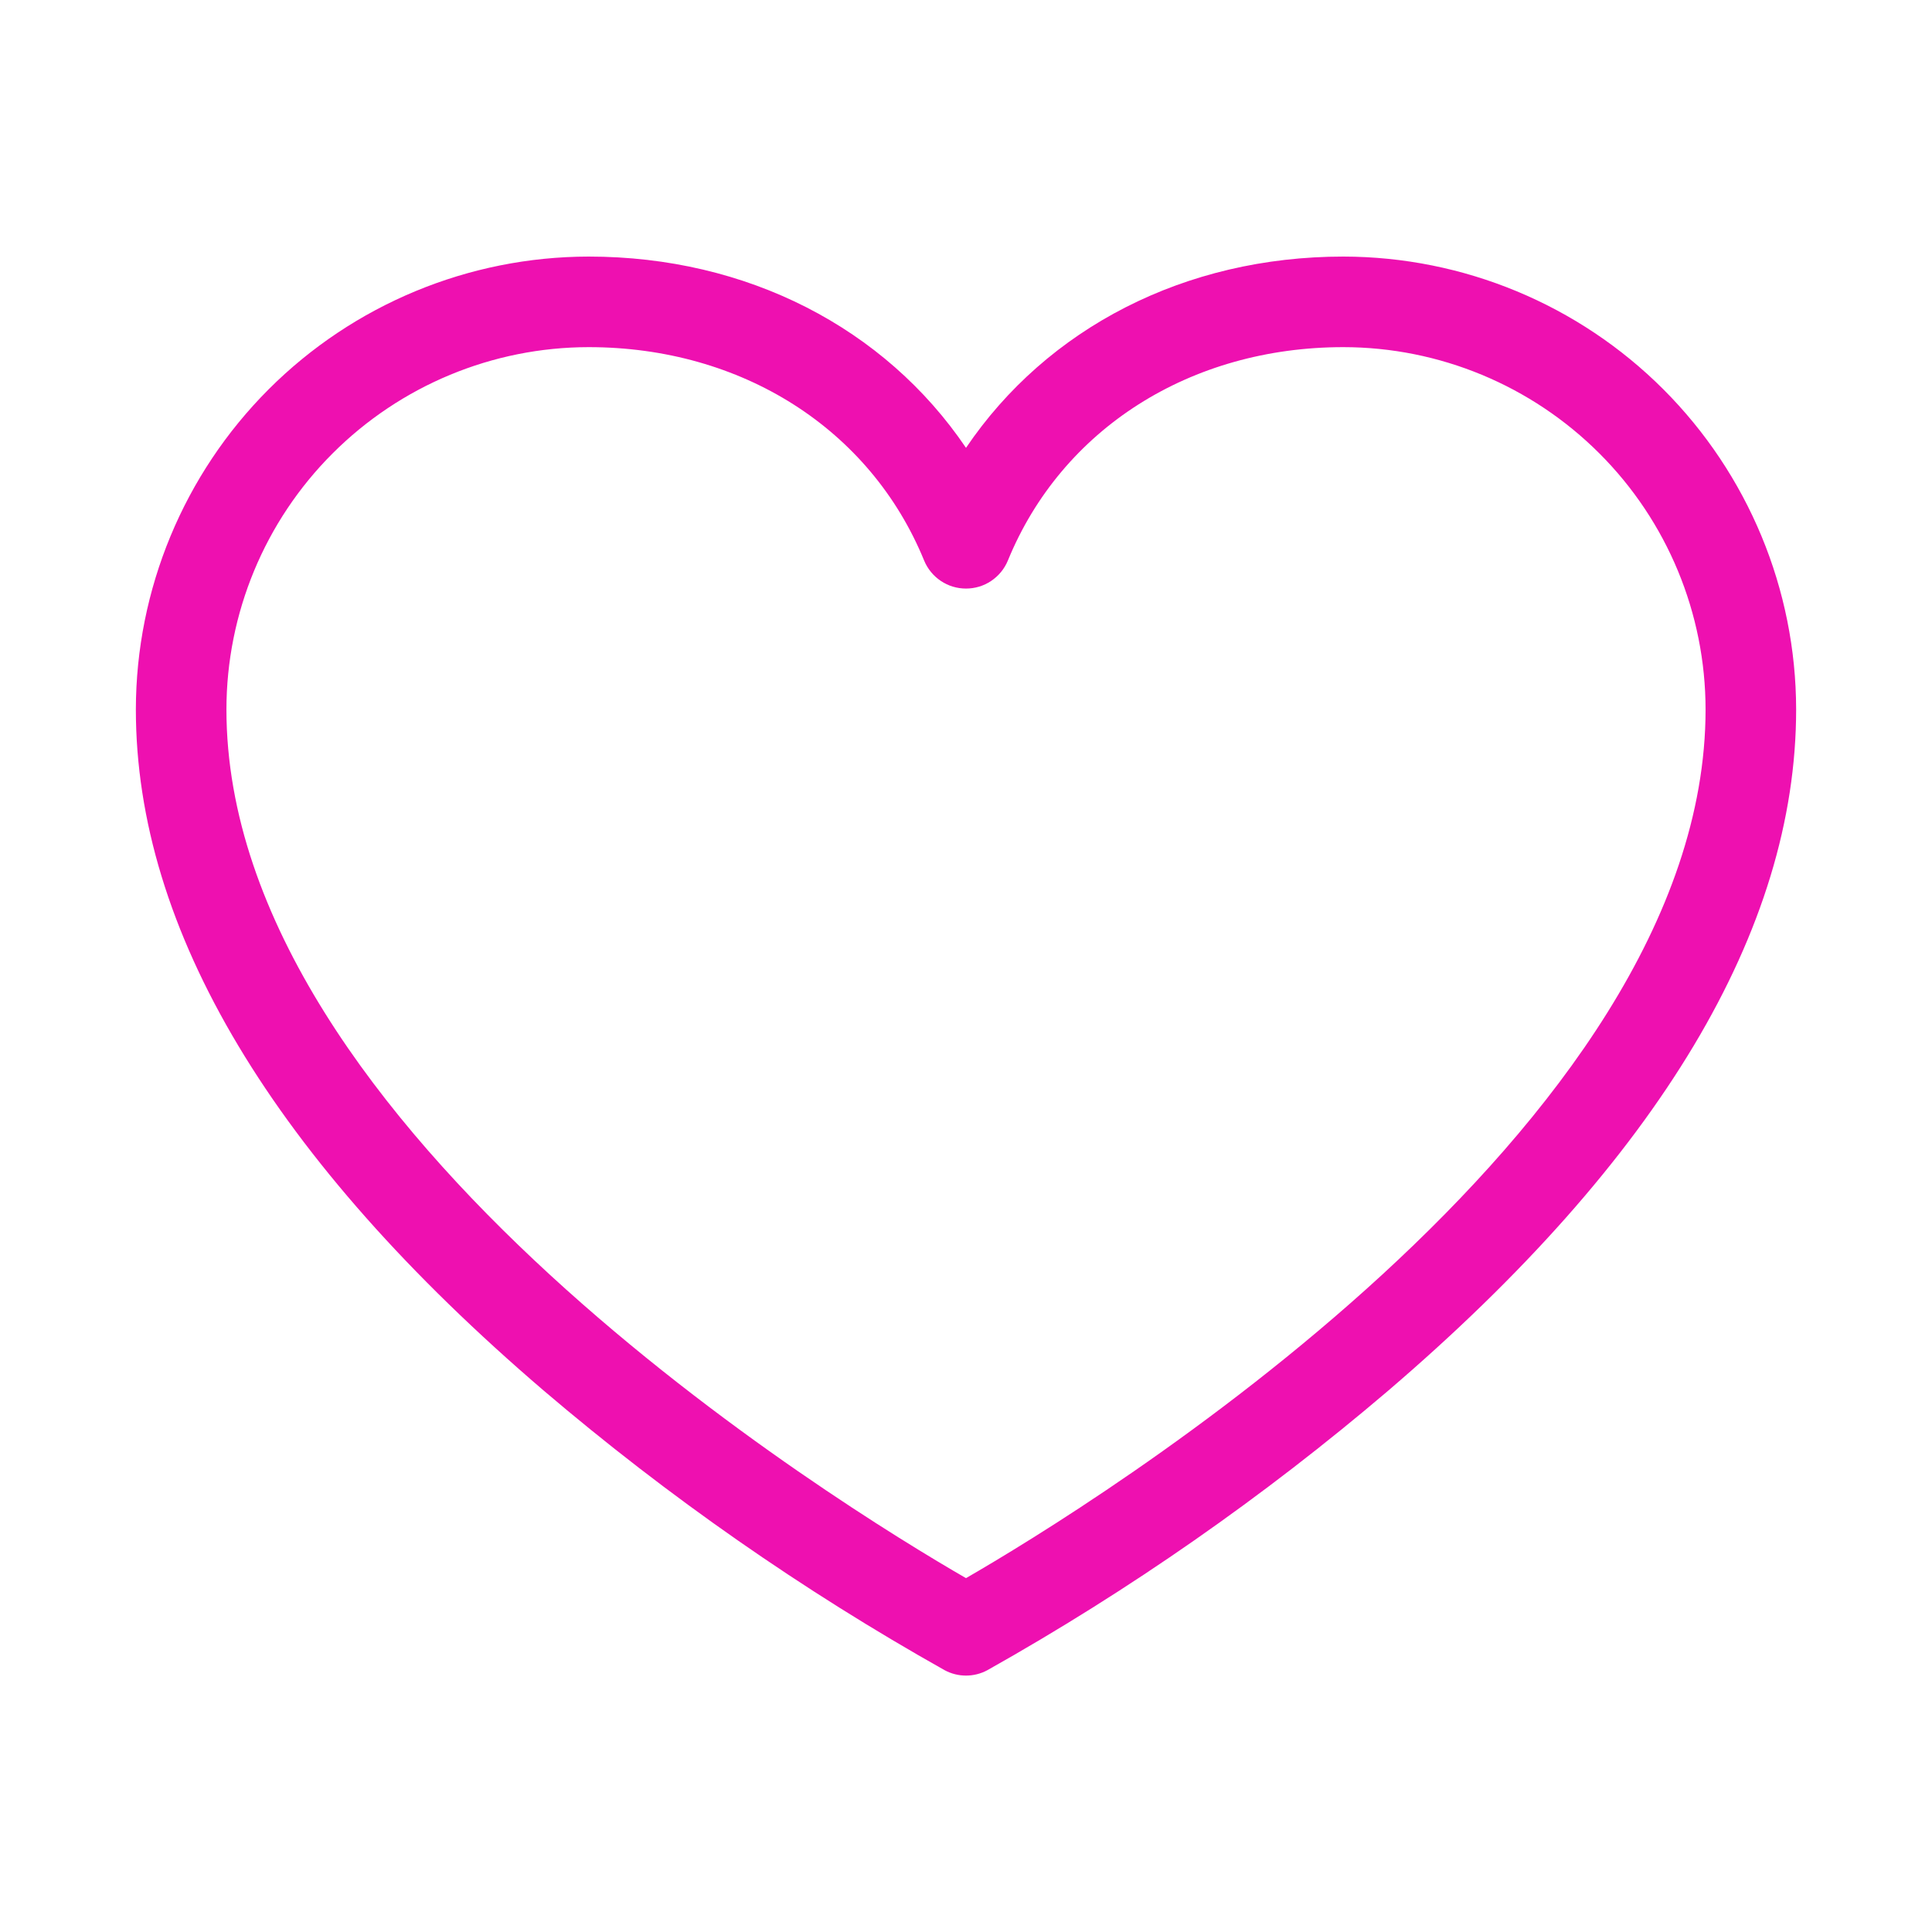
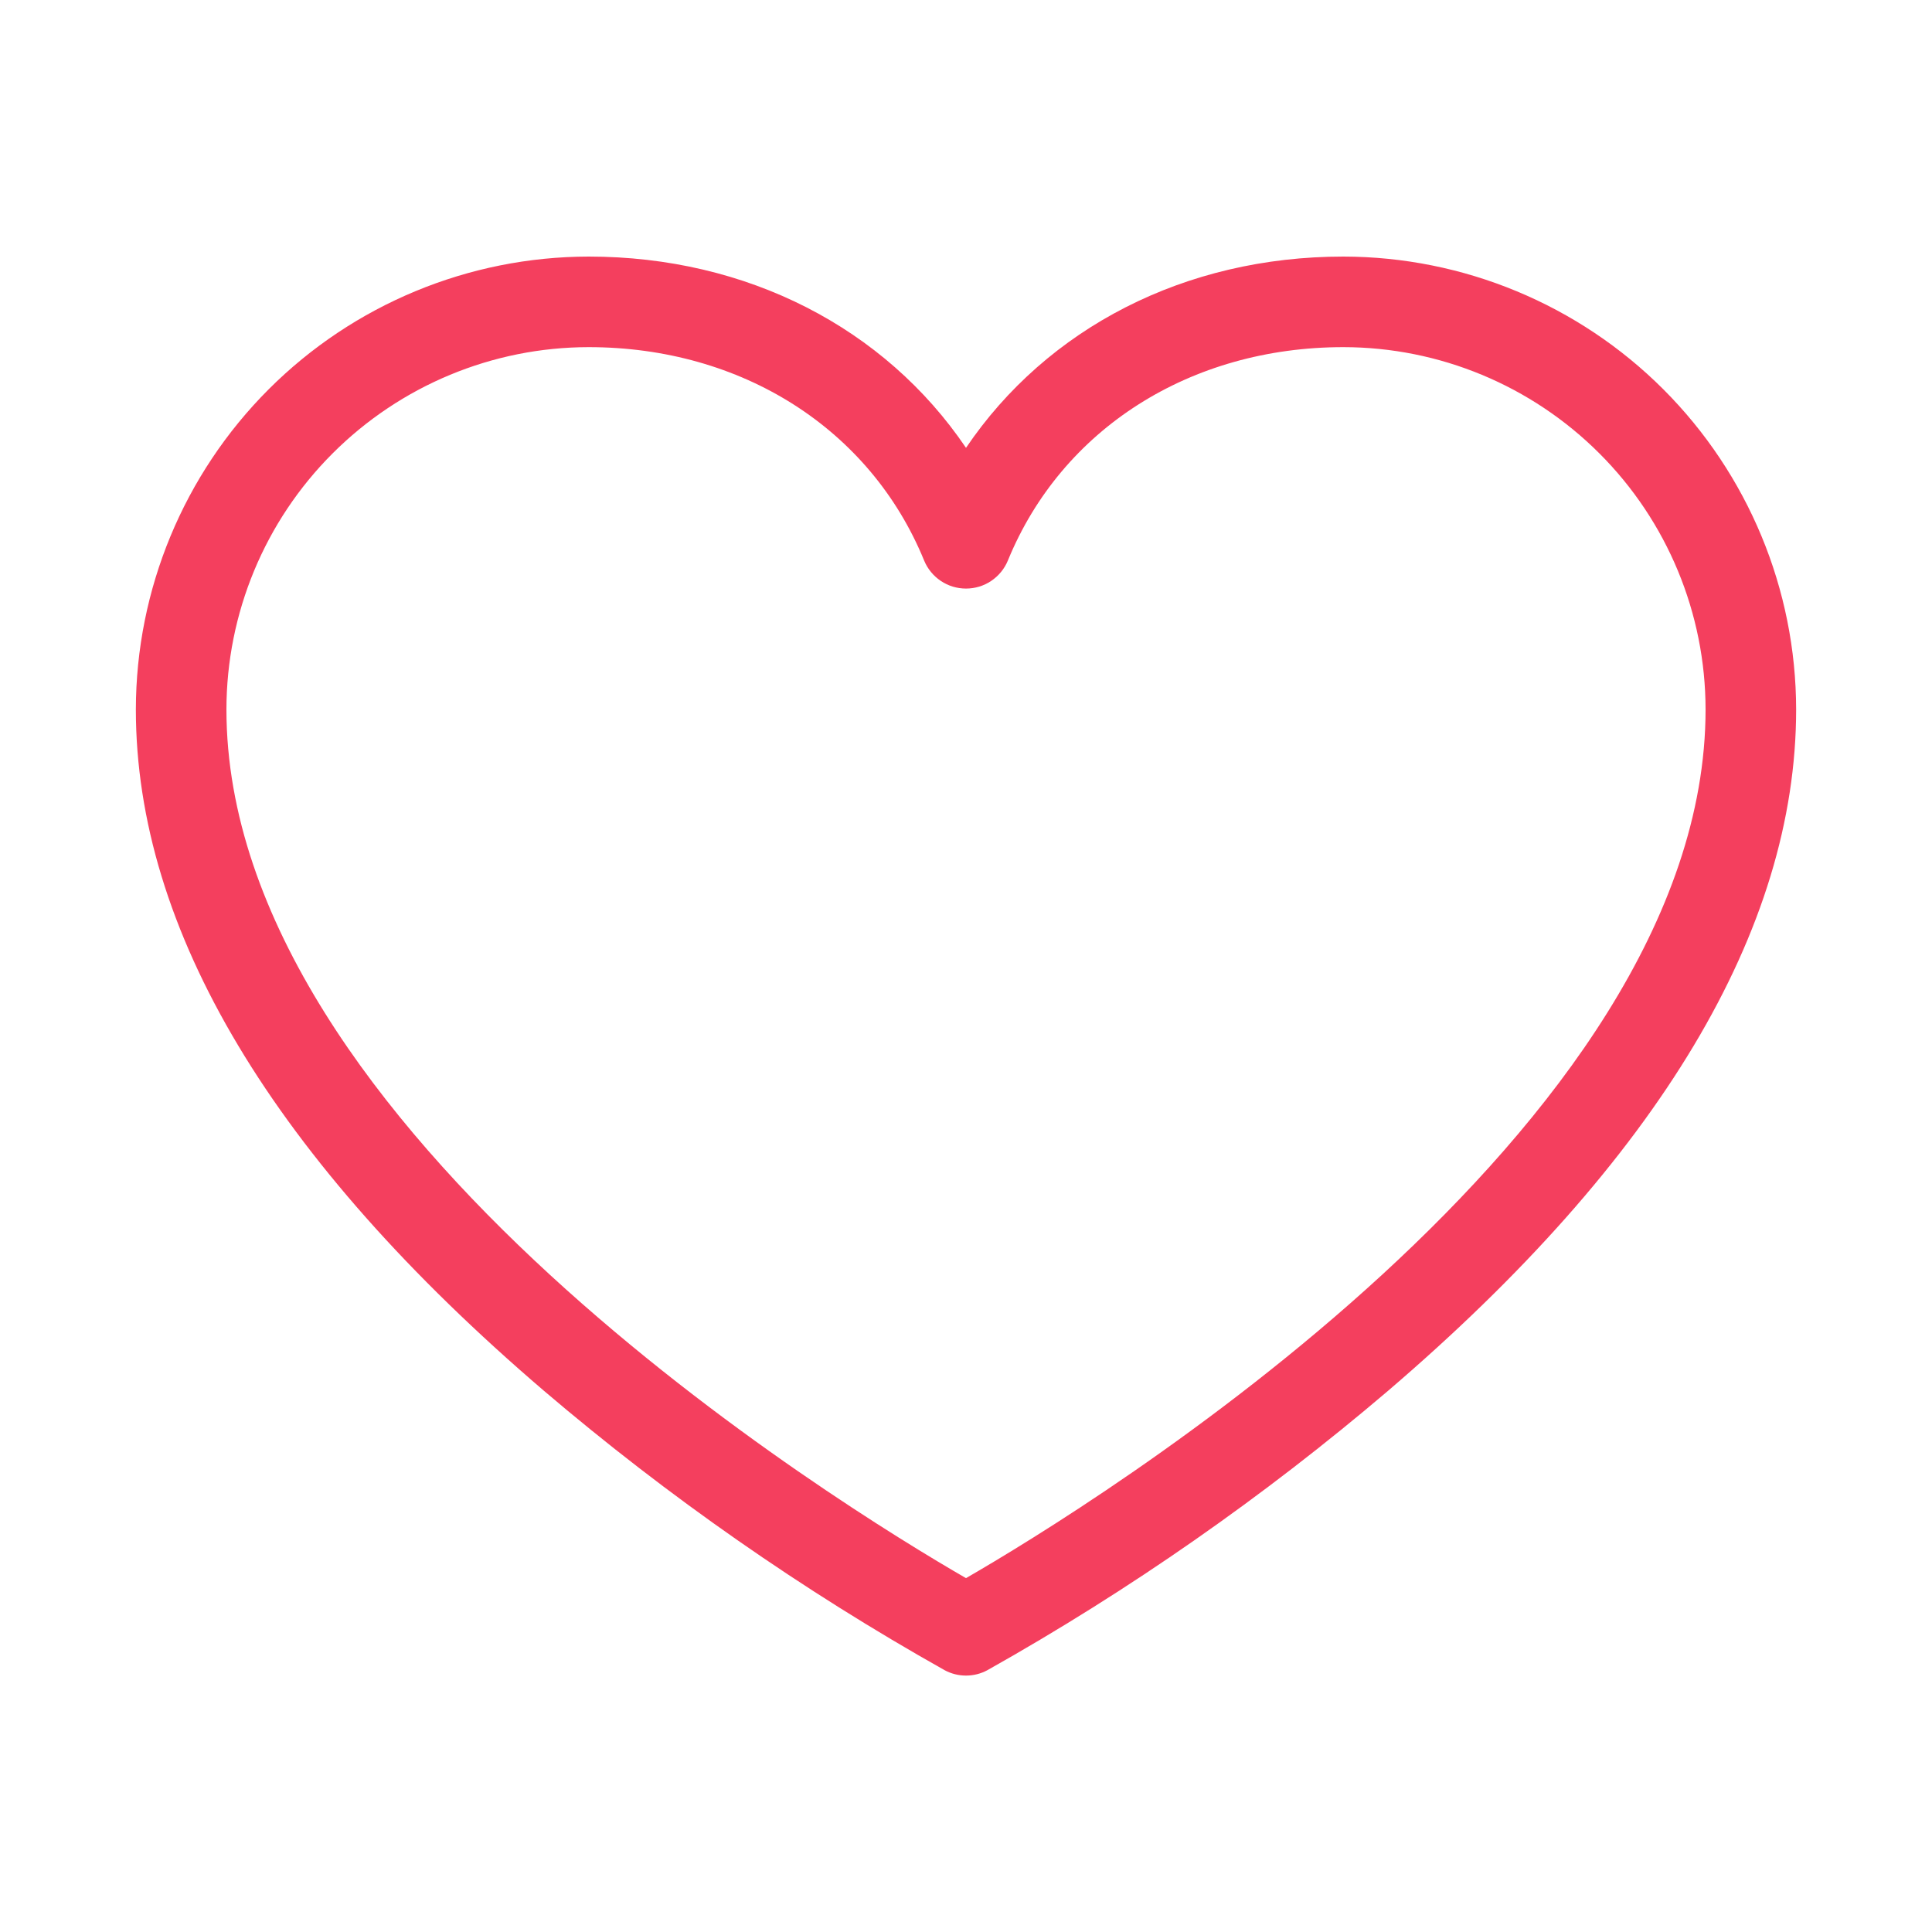
<svg xmlns="http://www.w3.org/2000/svg" width="25" height="25" viewBox="0 0 25 25" fill="none">
-   <path d="M17.383 3.32C15.332 3.32 13.549 4.245 12.5 5.795C11.451 4.245 9.668 3.32 7.617 3.32C6.064 3.322 4.574 3.94 3.476 5.038C2.378 6.137 1.76 7.626 1.758 9.18C1.758 12.031 3.535 14.999 7.041 17.999C8.648 19.368 10.383 20.578 12.223 21.612C12.308 21.658 12.403 21.682 12.5 21.682C12.597 21.682 12.692 21.658 12.777 21.612C14.617 20.578 16.352 19.368 17.959 17.999C21.465 14.999 23.242 12.031 23.242 9.18C23.24 7.626 22.622 6.137 21.524 5.038C20.426 3.94 18.936 3.322 17.383 3.32ZM12.5 20.421C10.898 19.496 2.93 14.621 2.93 9.18C2.931 7.937 3.425 6.745 4.304 5.867C5.183 4.988 6.374 4.493 7.617 4.492C9.598 4.492 11.261 5.55 11.958 7.253C12.002 7.36 12.077 7.452 12.174 7.517C12.27 7.582 12.384 7.616 12.5 7.616C12.616 7.616 12.73 7.582 12.826 7.517C12.923 7.452 12.998 7.36 13.042 7.253C13.739 5.55 15.402 4.492 17.383 4.492C18.626 4.493 19.817 4.988 20.696 5.867C21.575 6.745 22.069 7.937 22.07 9.18C22.07 14.621 14.102 19.496 12.5 20.421Z" fill="#EE10B0" />
+   <path d="M17.383 3.32C15.332 3.32 13.549 4.245 12.5 5.795C11.451 4.245 9.668 3.32 7.617 3.32C6.064 3.322 4.574 3.94 3.476 5.038C2.378 6.137 1.76 7.626 1.758 9.18C1.758 12.031 3.535 14.999 7.041 17.999C8.648 19.368 10.383 20.578 12.223 21.612C12.308 21.658 12.403 21.682 12.5 21.682C12.597 21.682 12.692 21.658 12.777 21.612C14.617 20.578 16.352 19.368 17.959 17.999C21.465 14.999 23.242 12.031 23.242 9.18C23.24 7.626 22.622 6.137 21.524 5.038C20.426 3.94 18.936 3.322 17.383 3.32ZM12.5 20.421C10.898 19.496 2.93 14.621 2.93 9.18C2.931 7.937 3.425 6.745 4.304 5.867C5.183 4.988 6.374 4.493 7.617 4.492C9.598 4.492 11.261 5.55 11.958 7.253C12.002 7.36 12.077 7.452 12.174 7.517C12.27 7.582 12.384 7.616 12.5 7.616C12.616 7.616 12.73 7.582 12.826 7.517C12.923 7.452 12.998 7.36 13.042 7.253C13.739 5.55 15.402 4.492 17.383 4.492C18.626 4.493 19.817 4.988 20.696 5.867C21.575 6.745 22.069 7.937 22.07 9.18C22.07 14.621 14.102 19.496 12.5 20.421Z" fill="#f43f5e" />
</svg>
